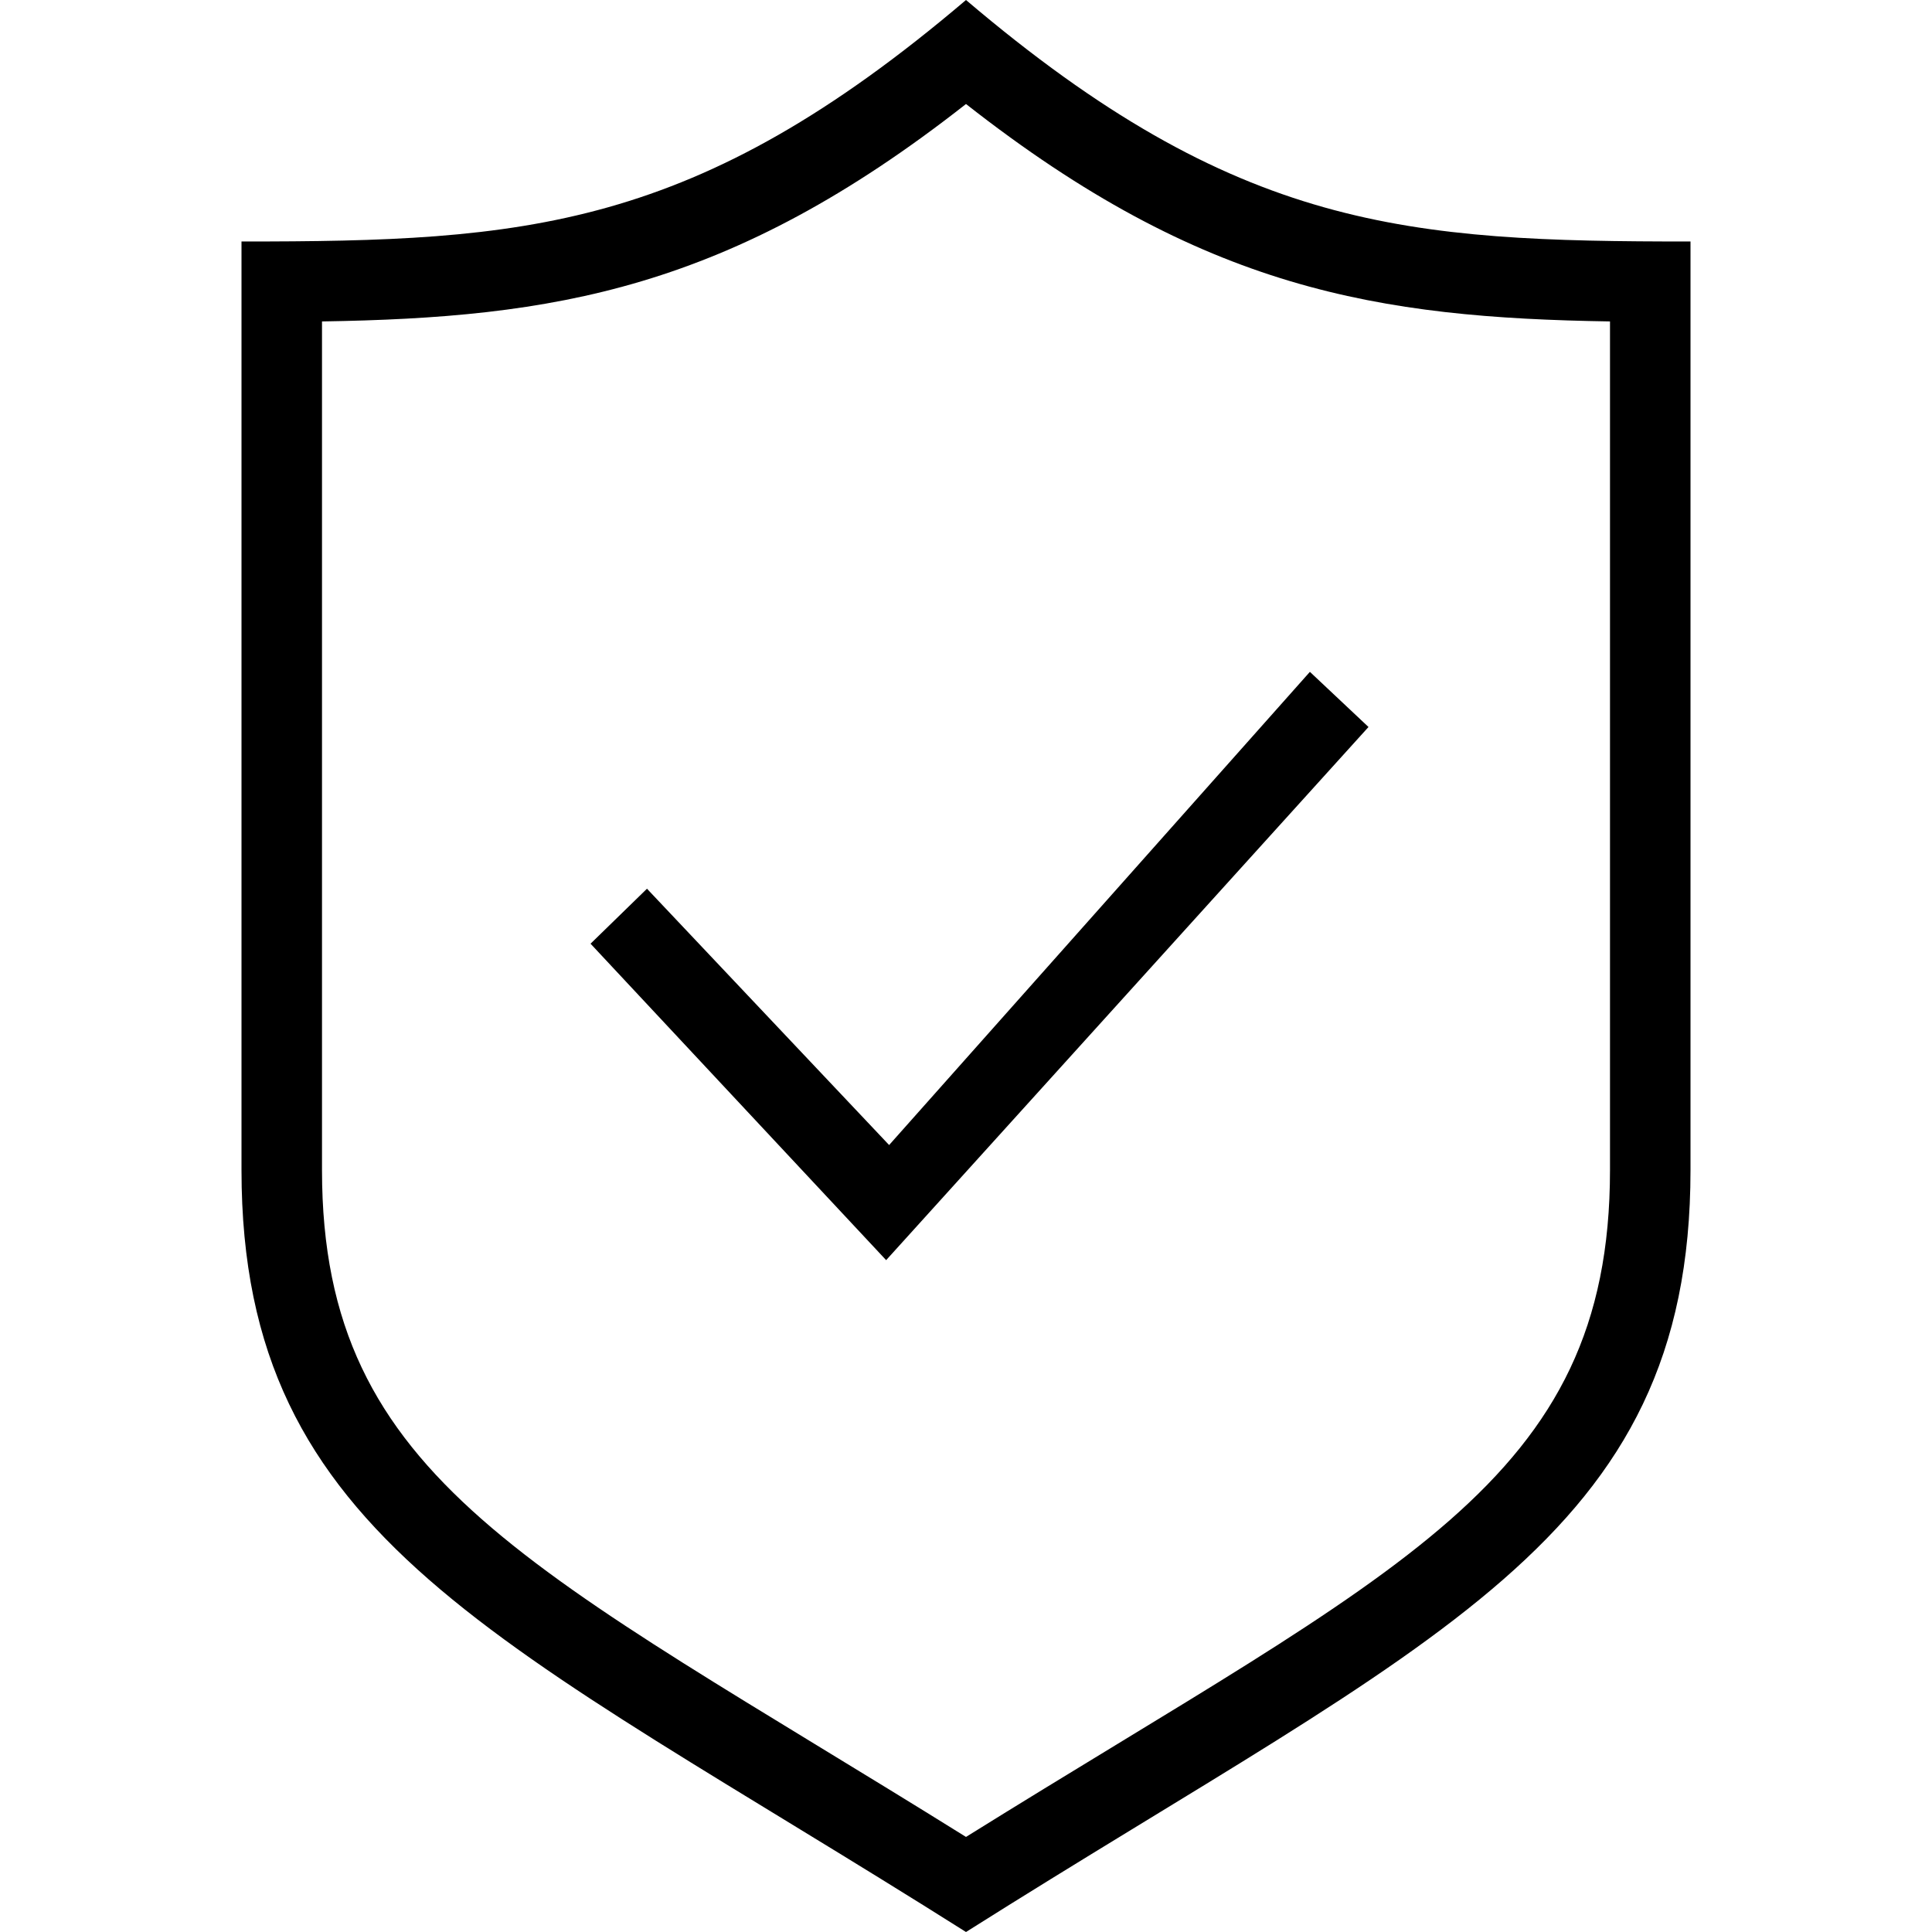
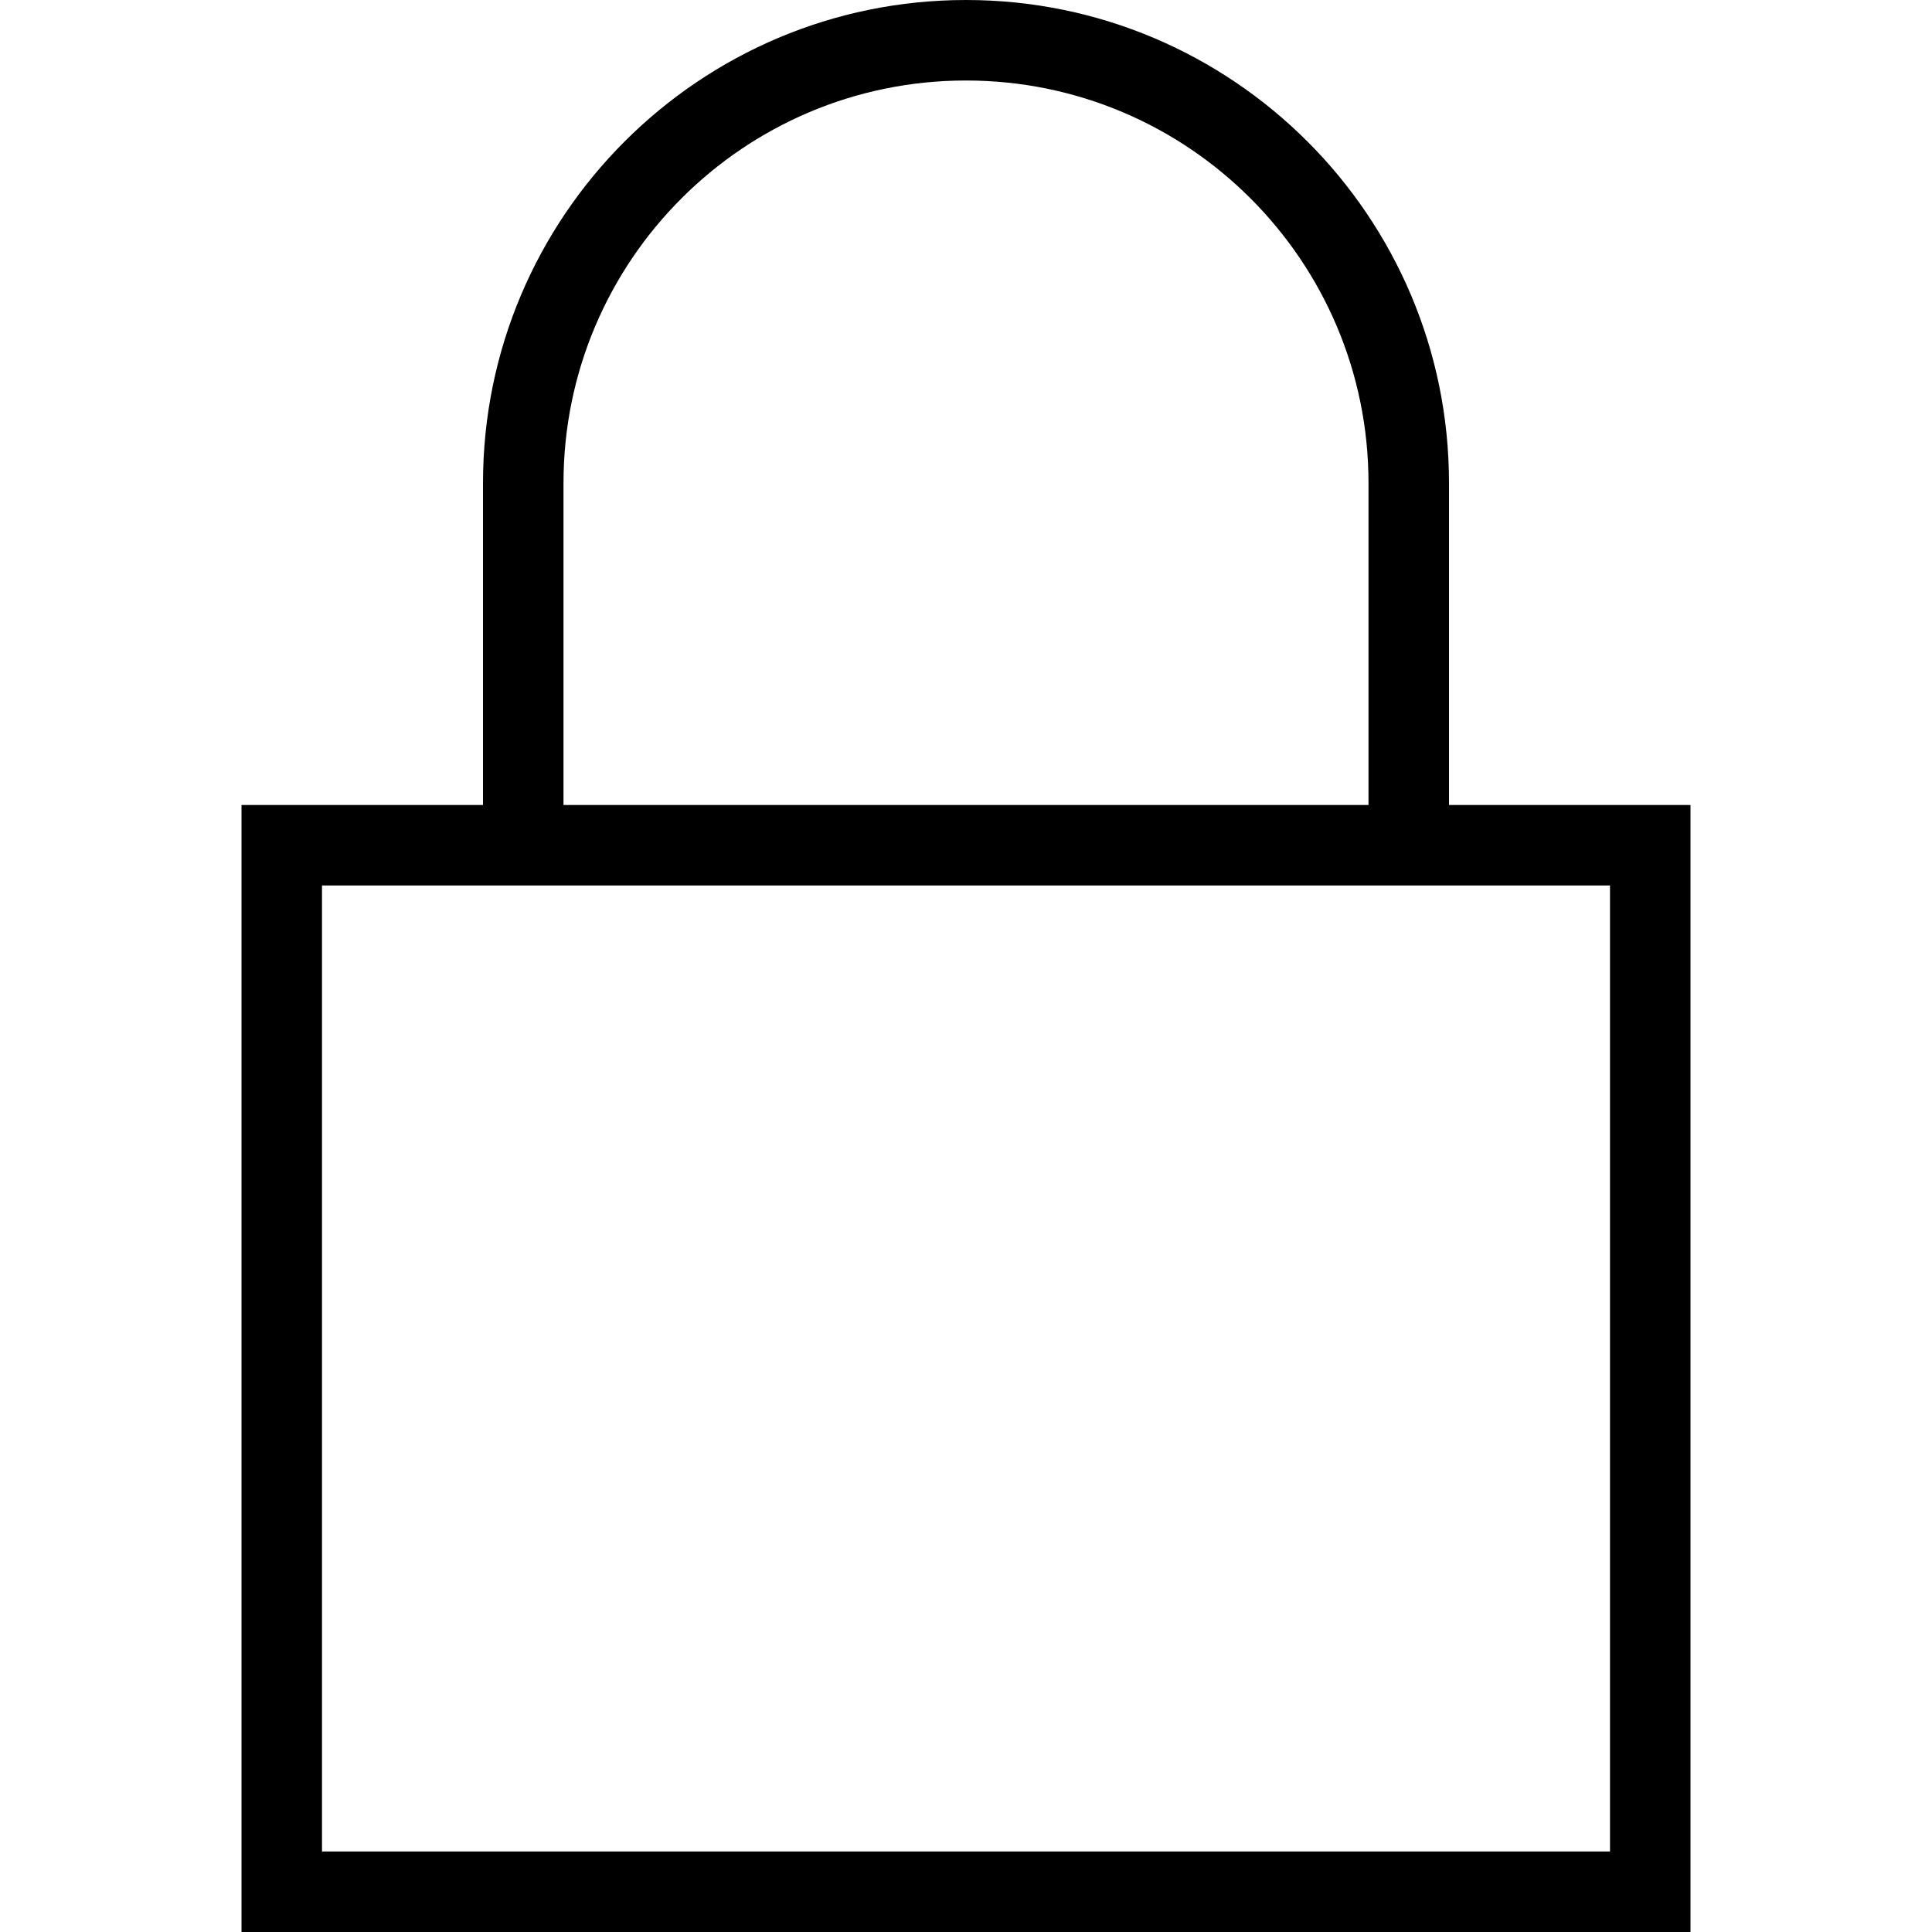
<svg xmlns="http://www.w3.org/2000/svg" width="24" height="24" fill-rule="evenodd" clip-rule="evenodd">
-   <path d="M12 0c-3.371 2.866-5.484 3-9 3v11.535c0 4.603 3.203 5.804 9 9.465 5.797-3.661 9-4.862 9-9.465v-11.535c-3.516 0-5.629-.134-9-3zm0 1.292c2.942 2.31 5.12 2.655 8 2.701v10.542c0 3.891-2.638 4.943-8 8.284-5.375-3.35-8-4.414-8-8.284v-10.542c2.88-.046 5.058-.391 8-2.701zm5 7.739l-5.992 6.623-3.672-3.931.701-.683 3.008 3.184 5.227-5.878.728.685z" />
+   <path d="M6 6c0-3.311 2.689-6 6-6s6 2.688 6 6v4h3v14h-18v-14h3v-4zm14 5h-16v12h16v-12zm-13-5v4h10v-4c0-2.76-2.24-5-5-5s-5 2.24-5 5z" />
</svg>
